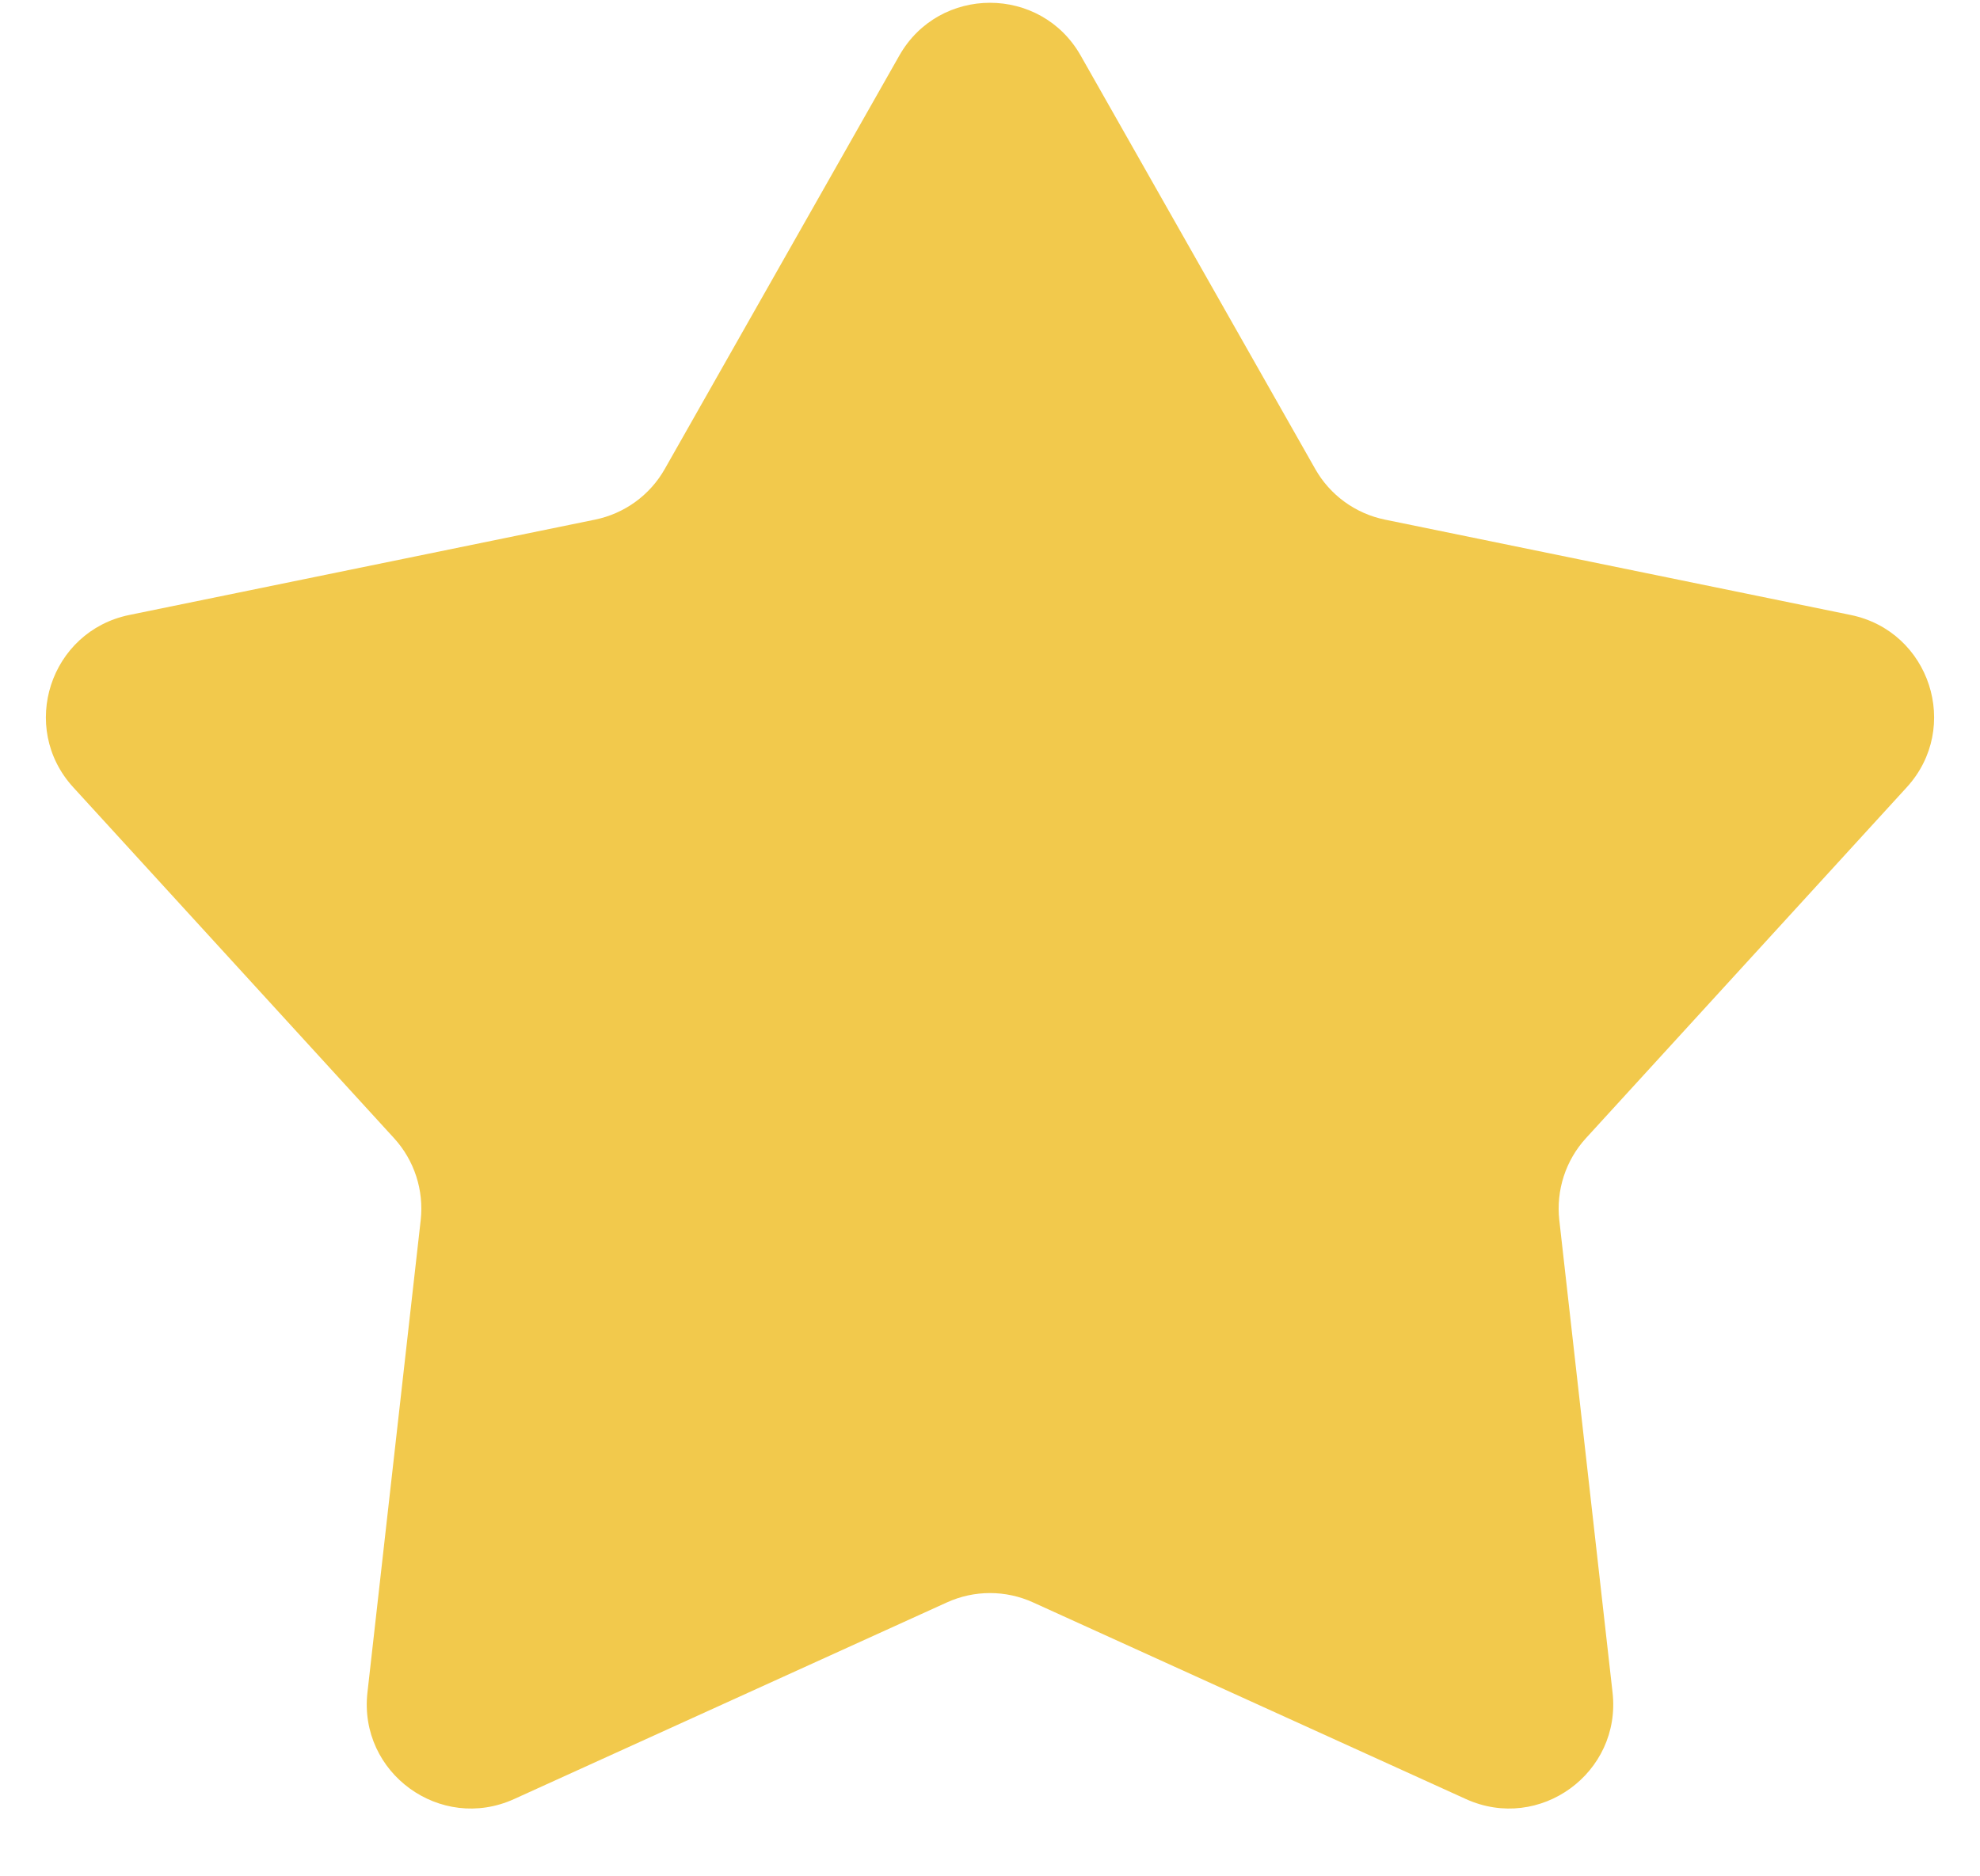
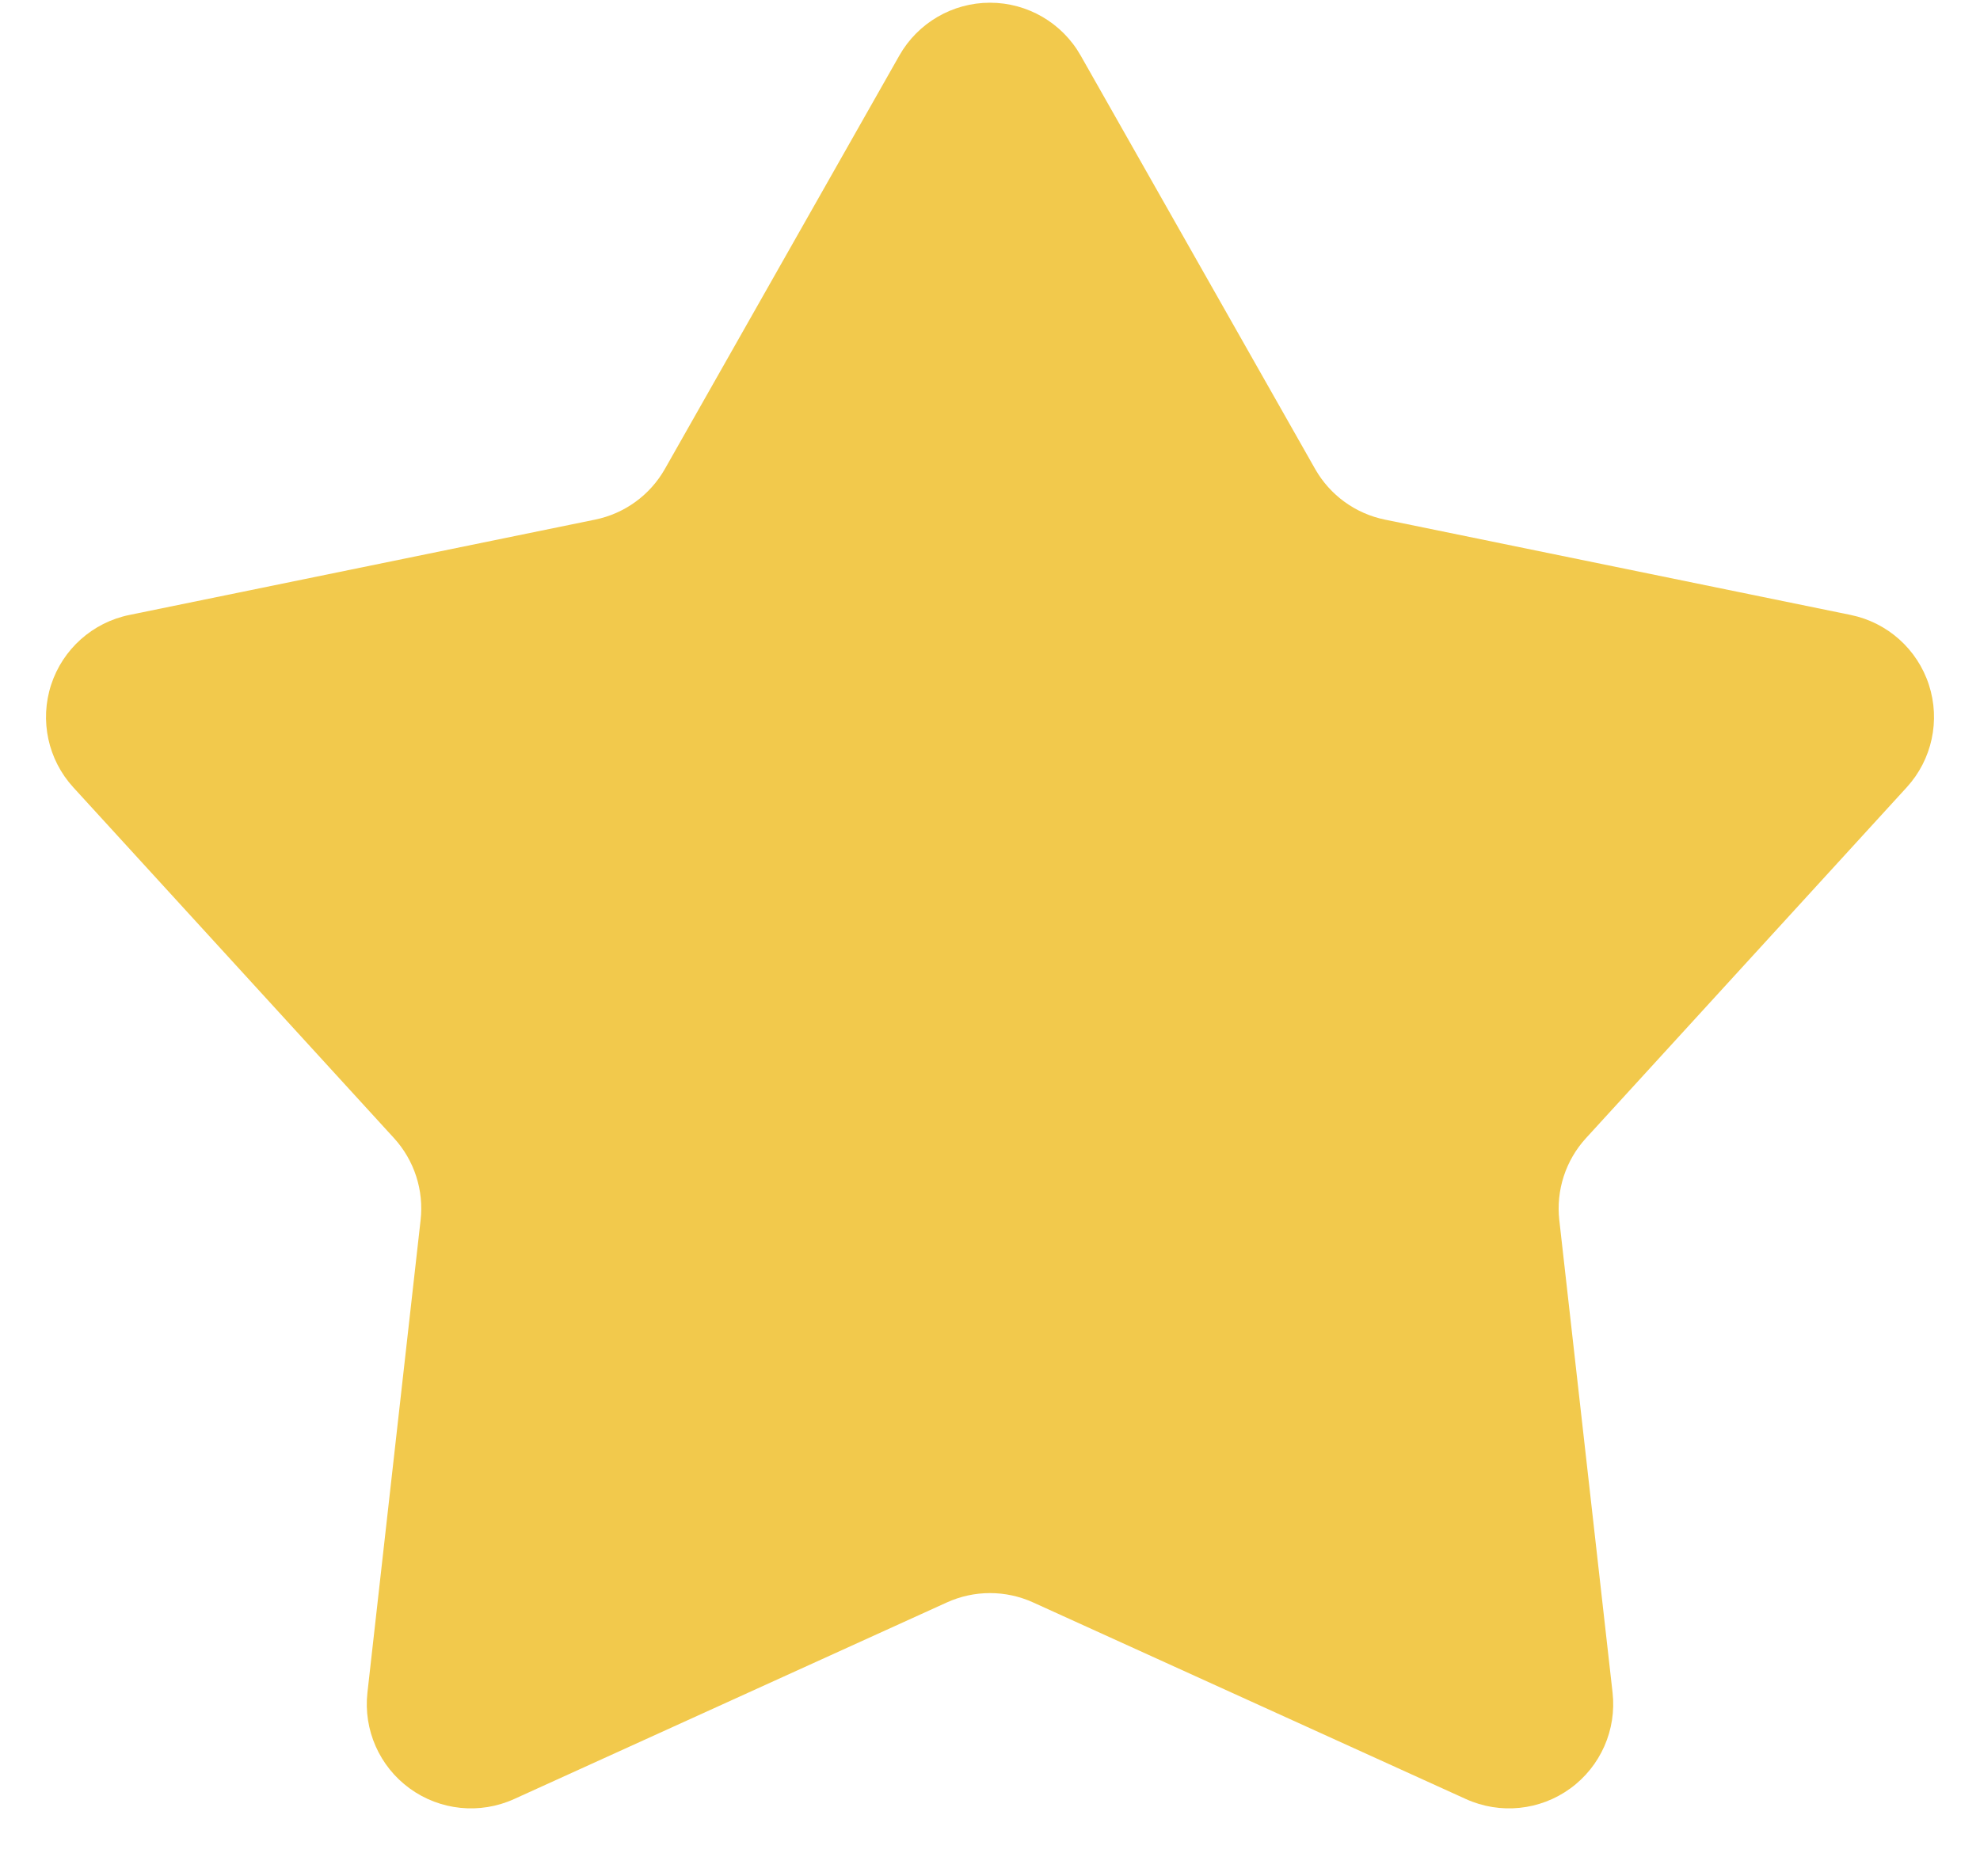
- <svg xmlns="http://www.w3.org/2000/svg" width="19" height="18" viewBox="0 0 19 18" fill="none">
-   <path d="M8.63 0.533C9.013 -0.142 9.987 -0.142 10.37 0.533L12.621 4.501C12.763 4.752 13.007 4.929 13.29 4.987L17.759 5.902C18.52 6.058 18.821 6.983 18.297 7.556L15.219 10.923C15.024 11.136 14.931 11.423 14.963 11.71L15.474 16.243C15.561 17.015 14.774 17.587 14.067 17.266L9.914 15.379C9.651 15.259 9.349 15.259 9.086 15.379L4.933 17.266C4.226 17.587 3.439 17.015 3.526 16.243L4.037 11.71C4.069 11.423 3.976 11.136 3.781 10.923L0.703 7.556C0.179 6.983 0.48 6.058 1.241 5.902L5.71 4.987C5.993 4.929 6.237 4.752 6.379 4.501L8.63 0.533Z" fill="#F2C94C" />
+ <svg xmlns="http://www.w3.org/2000/svg" width="19" height="18" fill="none">
+   <path d="M8.63.533a1 1 0 011.74 0l2.25 3.968a1 1 0 00.67.486l4.47.915a1 1 0 01.537 1.654l-3.078 3.367a1 1 0 00-.256.787l.511 4.533a1 1 0 01-1.407 1.023l-4.153-1.887a1 1 0 00-.828 0l-4.153 1.887a1 1 0 01-1.407-1.023l.51-4.533a1 1 0 00-.255-.787L.703 7.556a1 1 0 01.538-1.654l4.469-.915a1 1 0 00.67-.486L8.63.533z" fill="#F2C94C" />
</svg>
